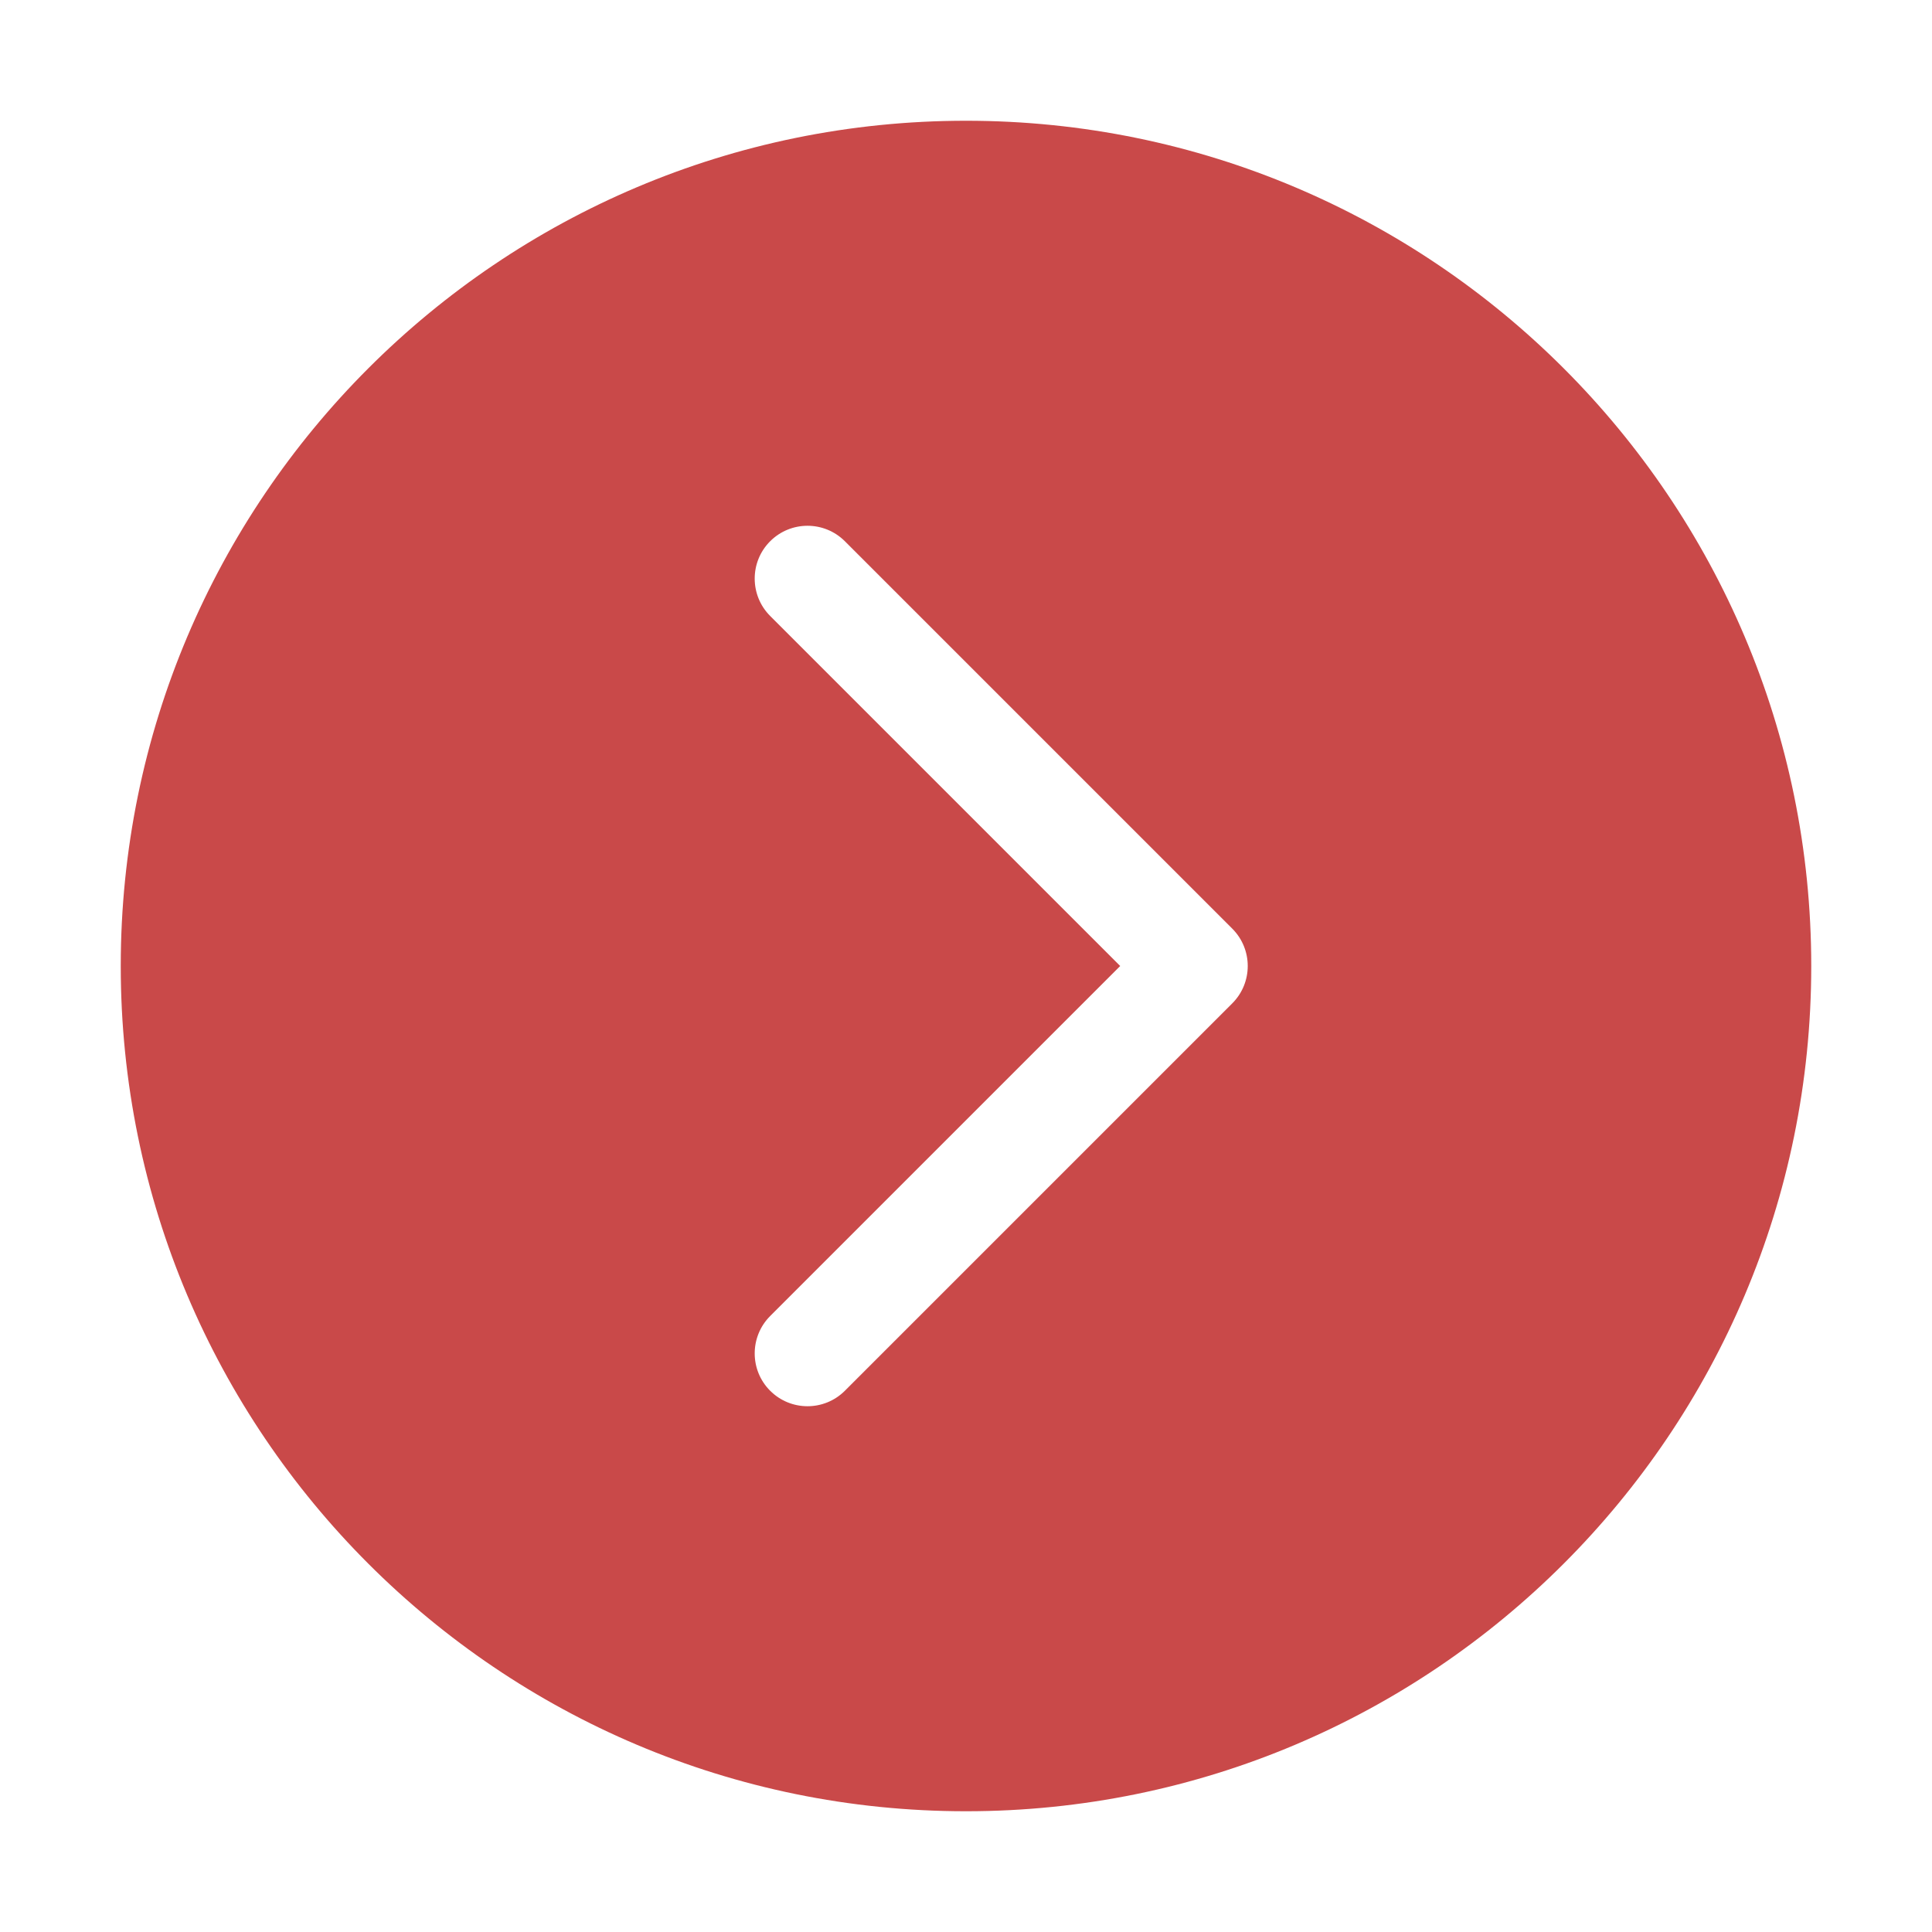
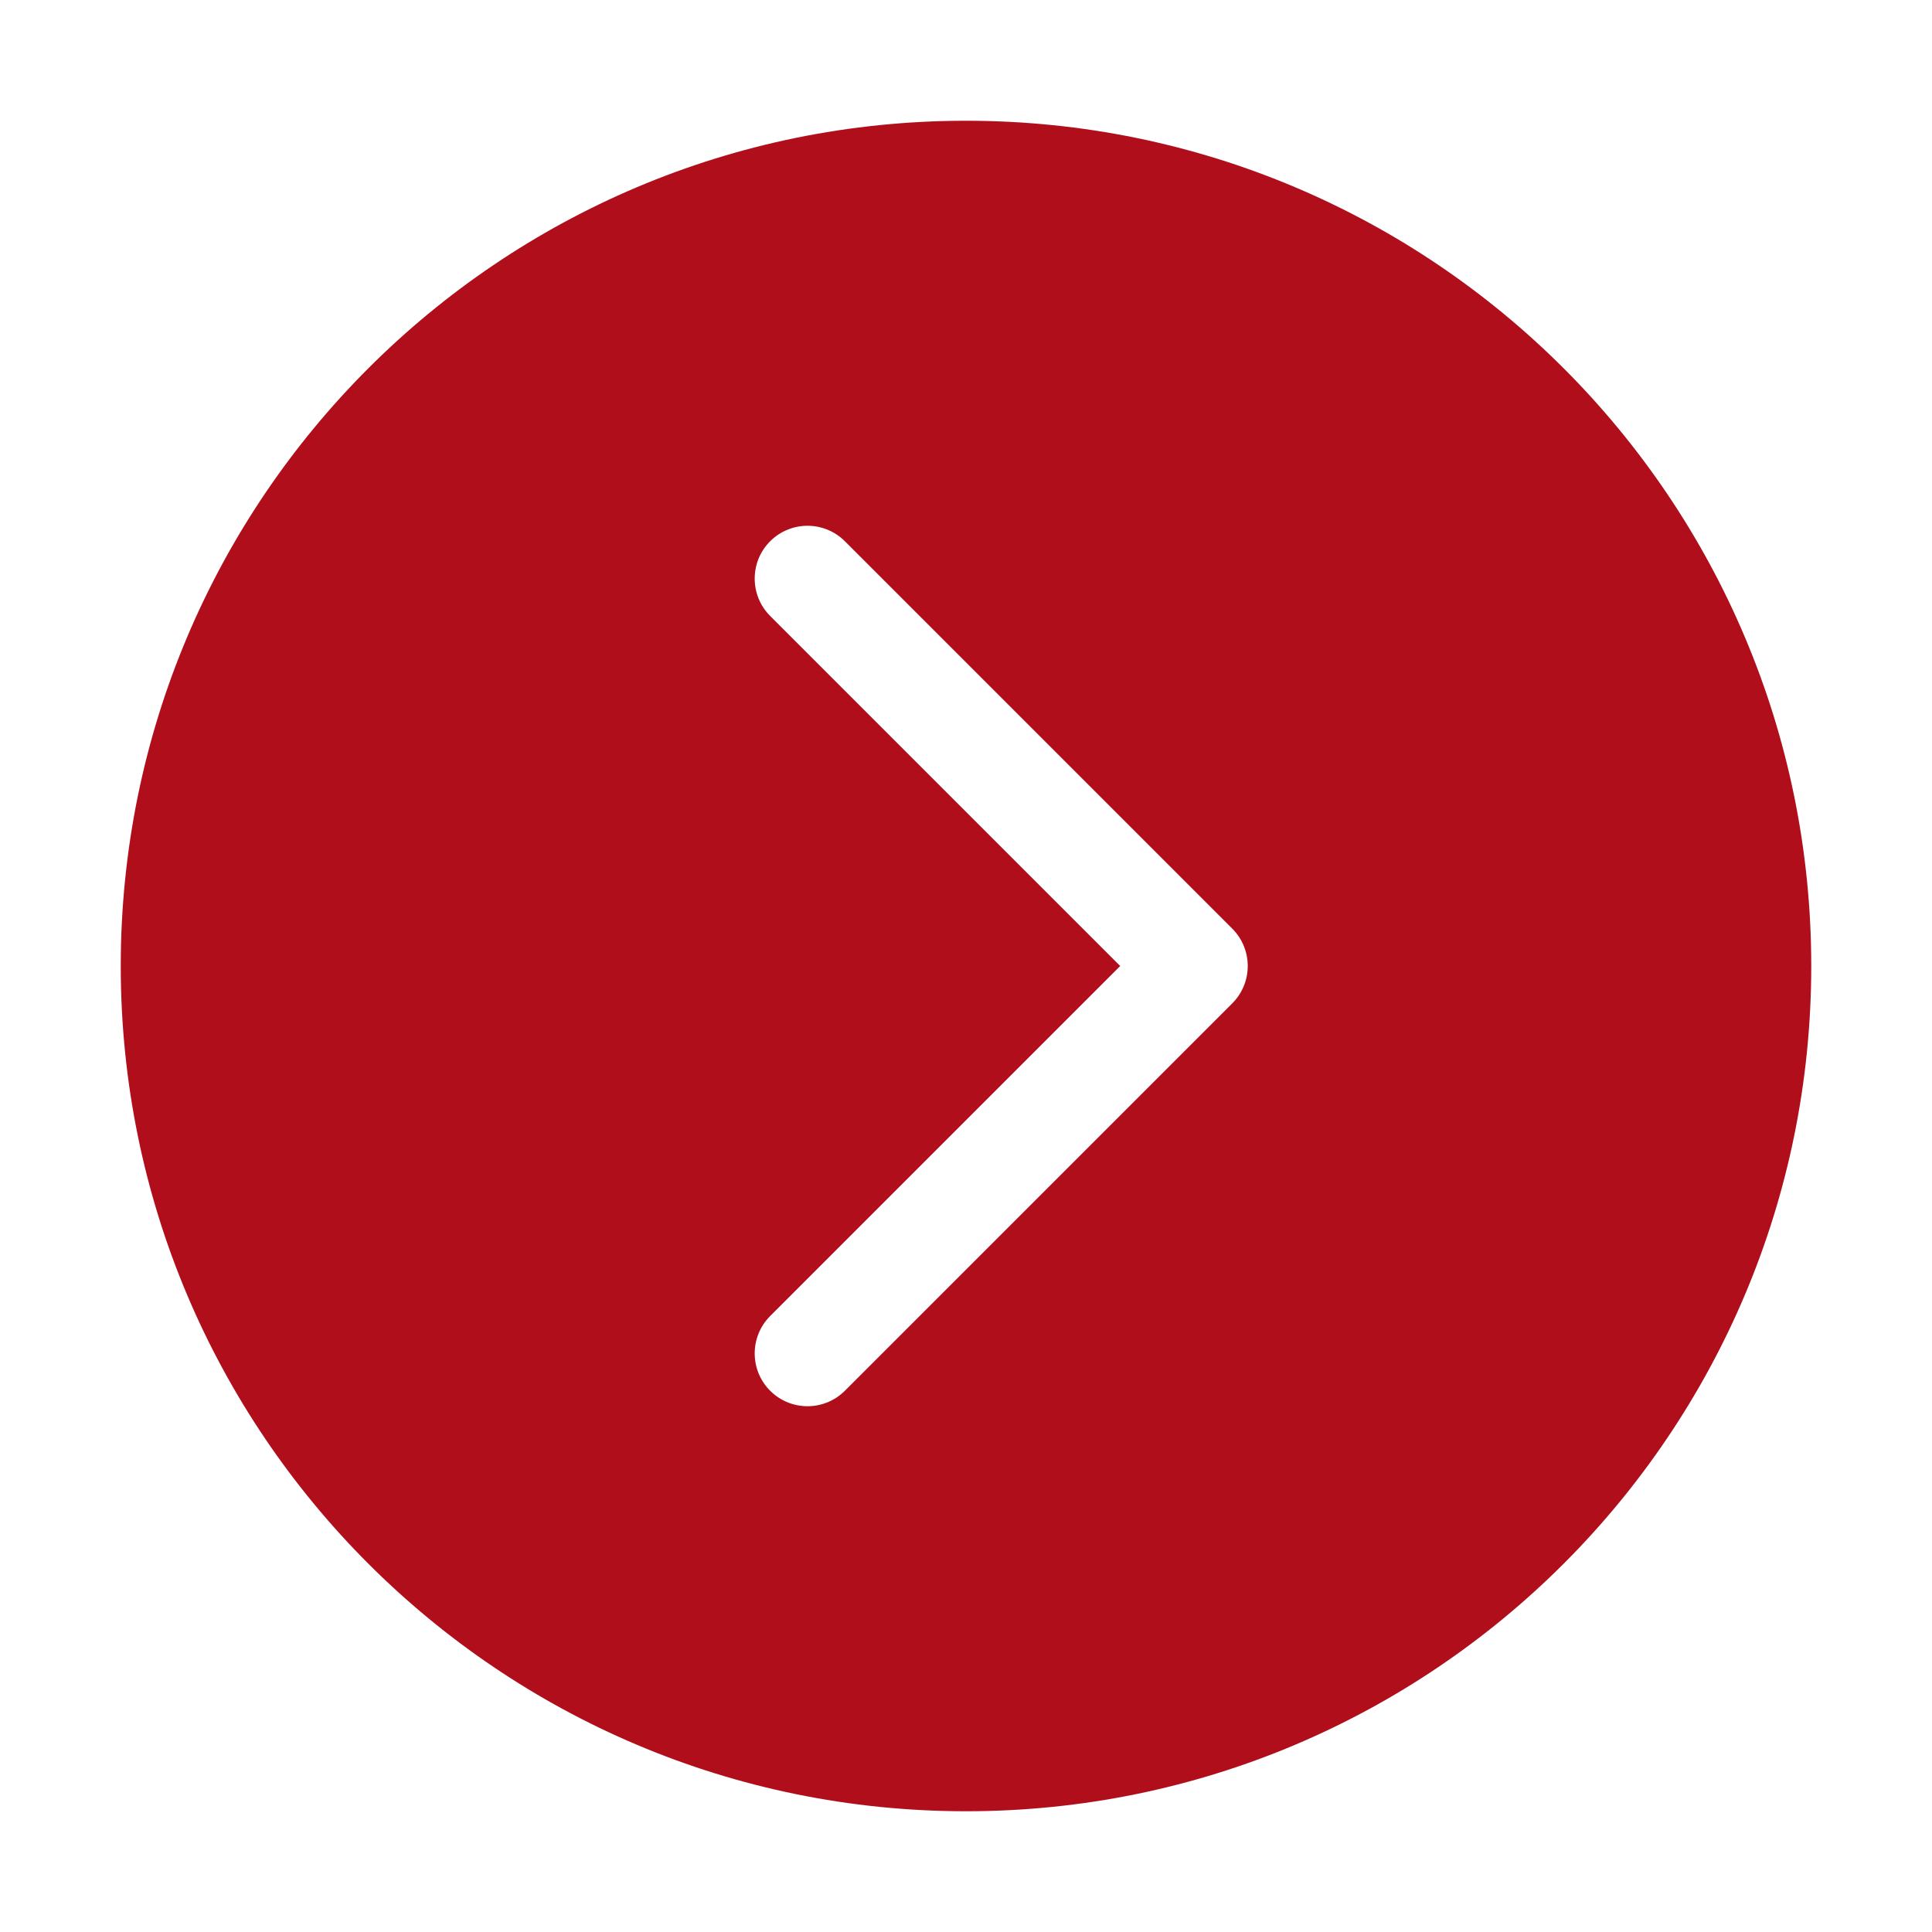
<svg xmlns="http://www.w3.org/2000/svg" width="32" height="32" viewBox="0 0 32 32" fill="none">
-   <path d="M16 30C8.268 30 2 23.732 2 16C2 8.268 8.268 2 16 2C23.732 2 30 8.268 30 16C30 23.732 23.732 30 16 30ZM12.756 21.798C12.415 22.14 12.415 22.694 12.756 23.035C13.098 23.377 13.652 23.377 13.994 23.035L20.41 16.619C20.752 16.277 20.752 15.723 20.41 15.381L13.994 8.965C13.652 8.623 13.098 8.623 12.756 8.965C12.415 9.306 12.415 9.86 12.756 10.202L18.554 16L12.756 21.798Z" fill="#C94949" />
+   <path d="M16 30C8.268 30 2 23.732 2 16C2 8.268 8.268 2 16 2C23.732 2 30 8.268 30 16C30 23.732 23.732 30 16 30ZM12.756 21.798C12.415 22.14 12.415 22.694 12.756 23.035C13.098 23.377 13.652 23.377 13.994 23.035L20.41 16.619C20.752 16.277 20.752 15.723 20.41 15.381L13.994 8.965C13.652 8.623 13.098 8.623 12.756 8.965C12.415 9.306 12.415 9.86 12.756 10.202L18.554 16L12.756 21.798Z" fill="#b10e1c" />
</svg>
